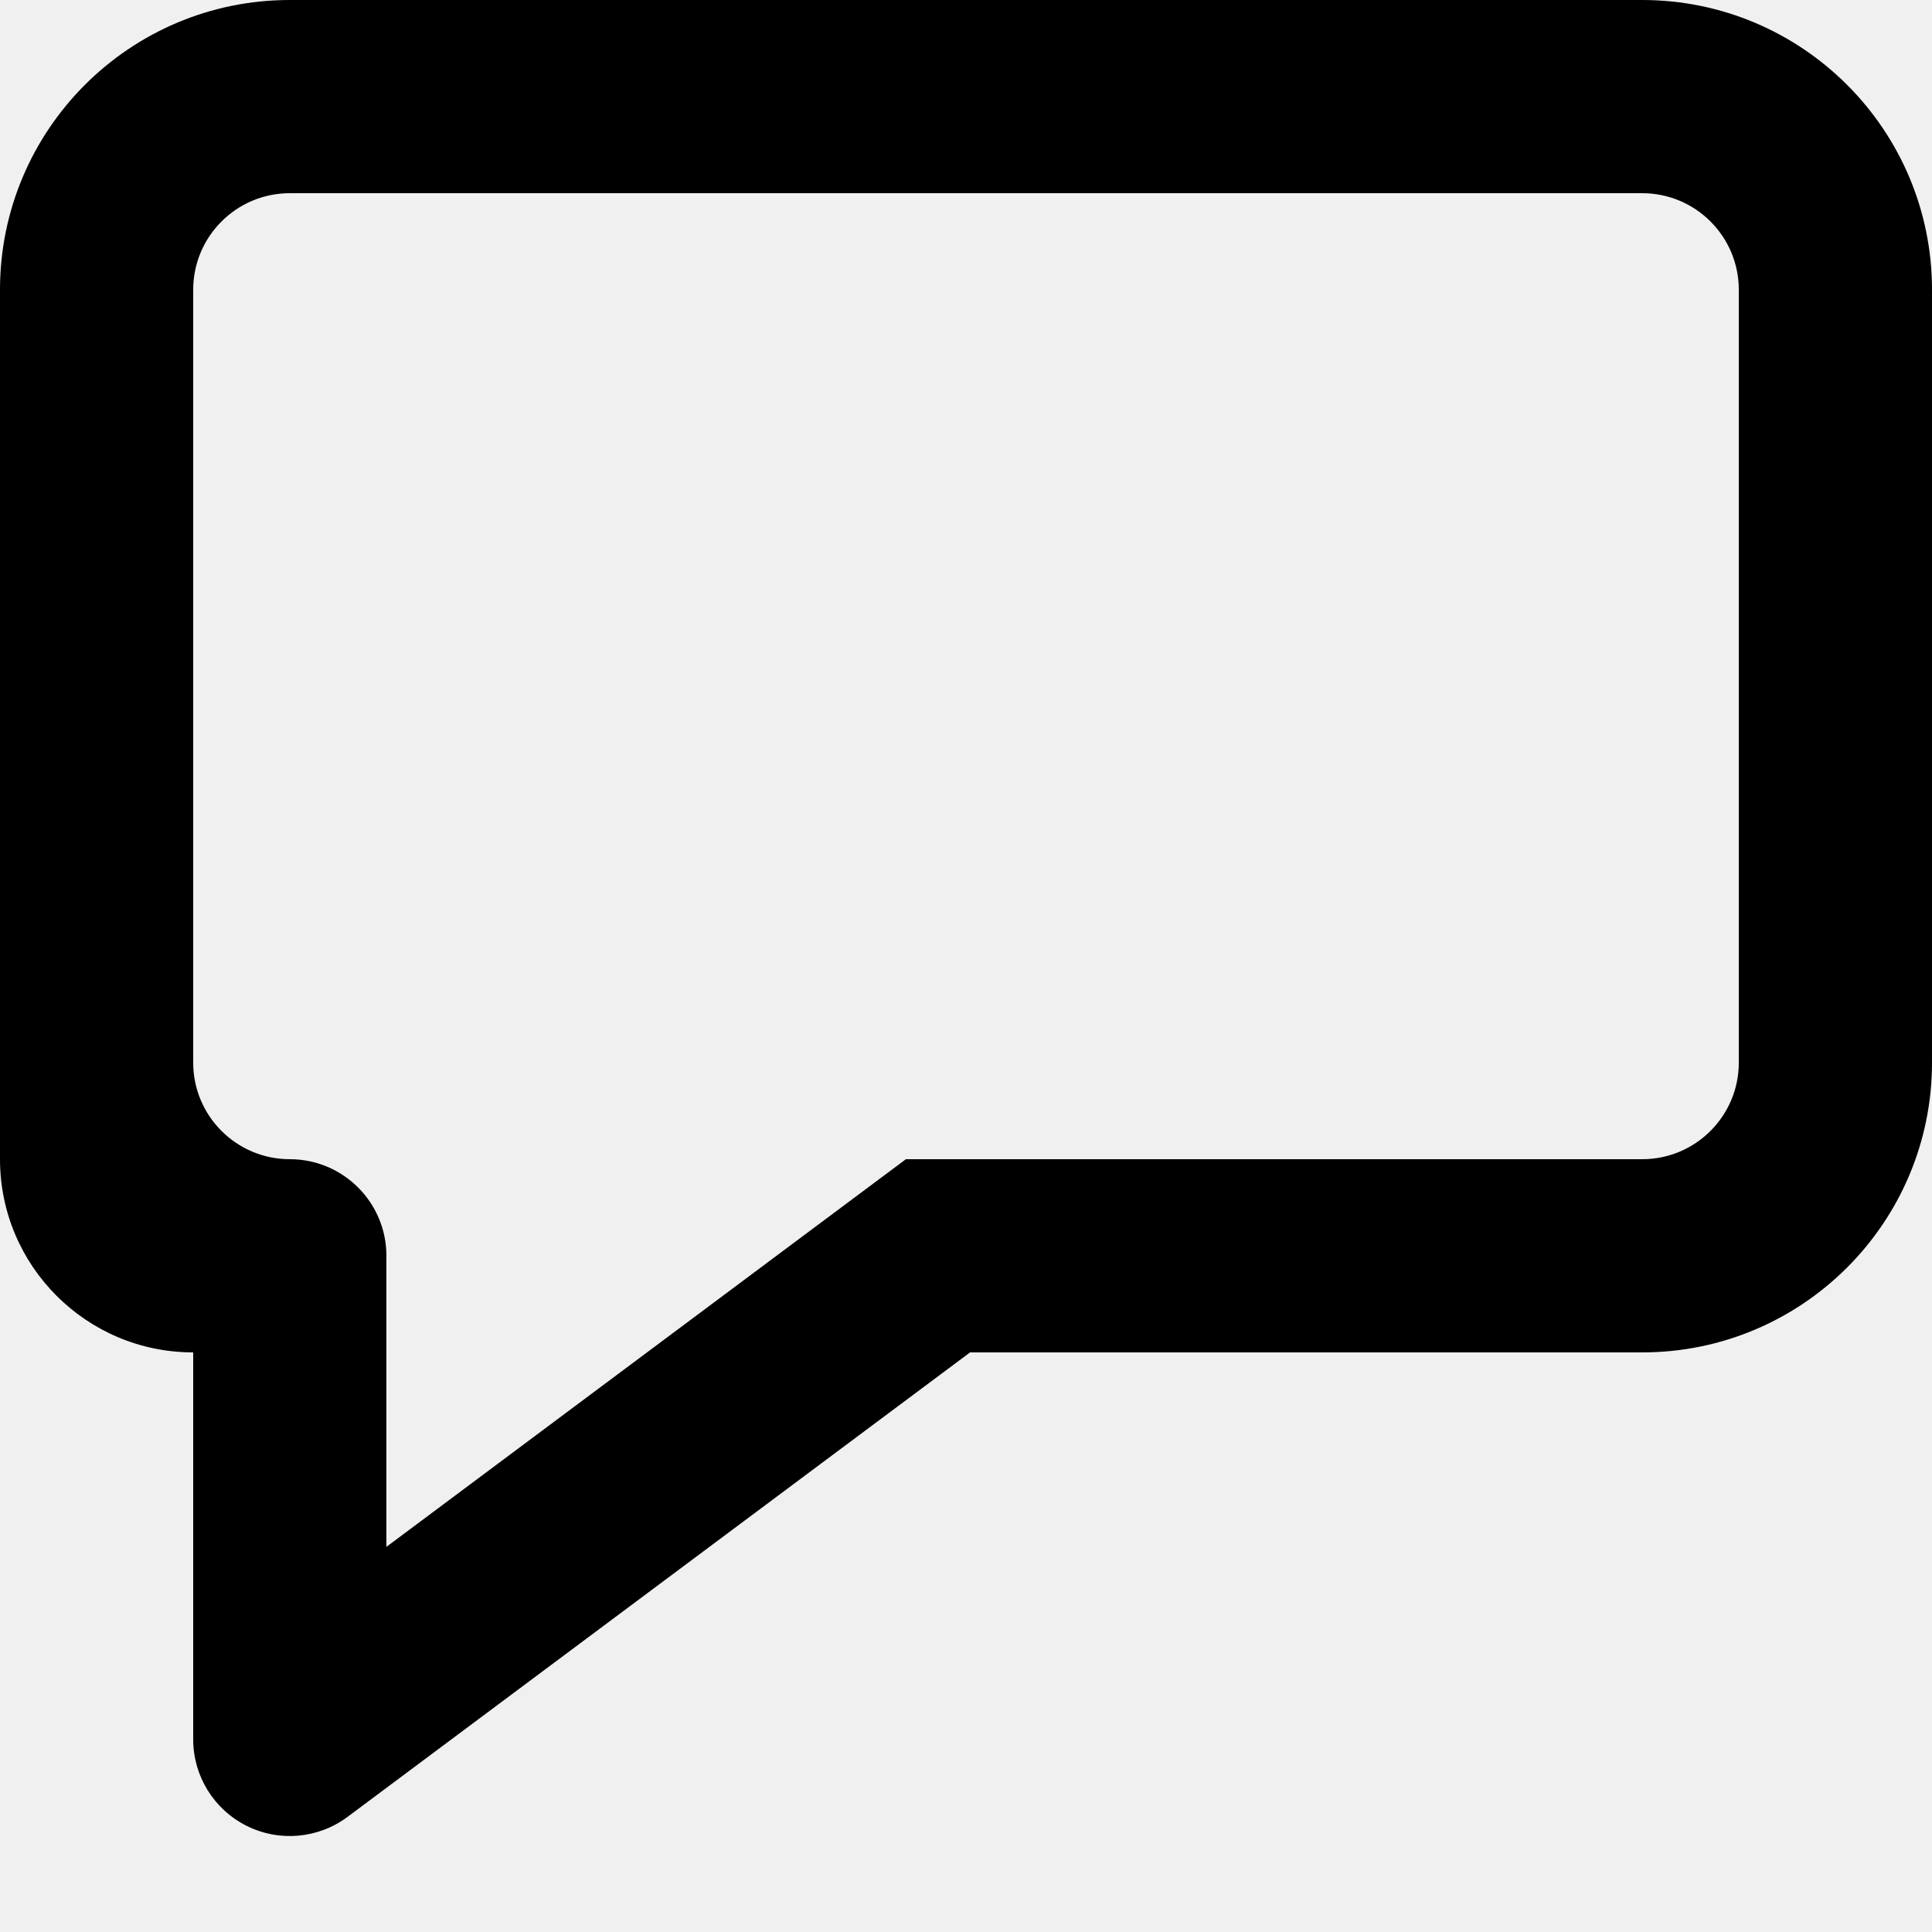
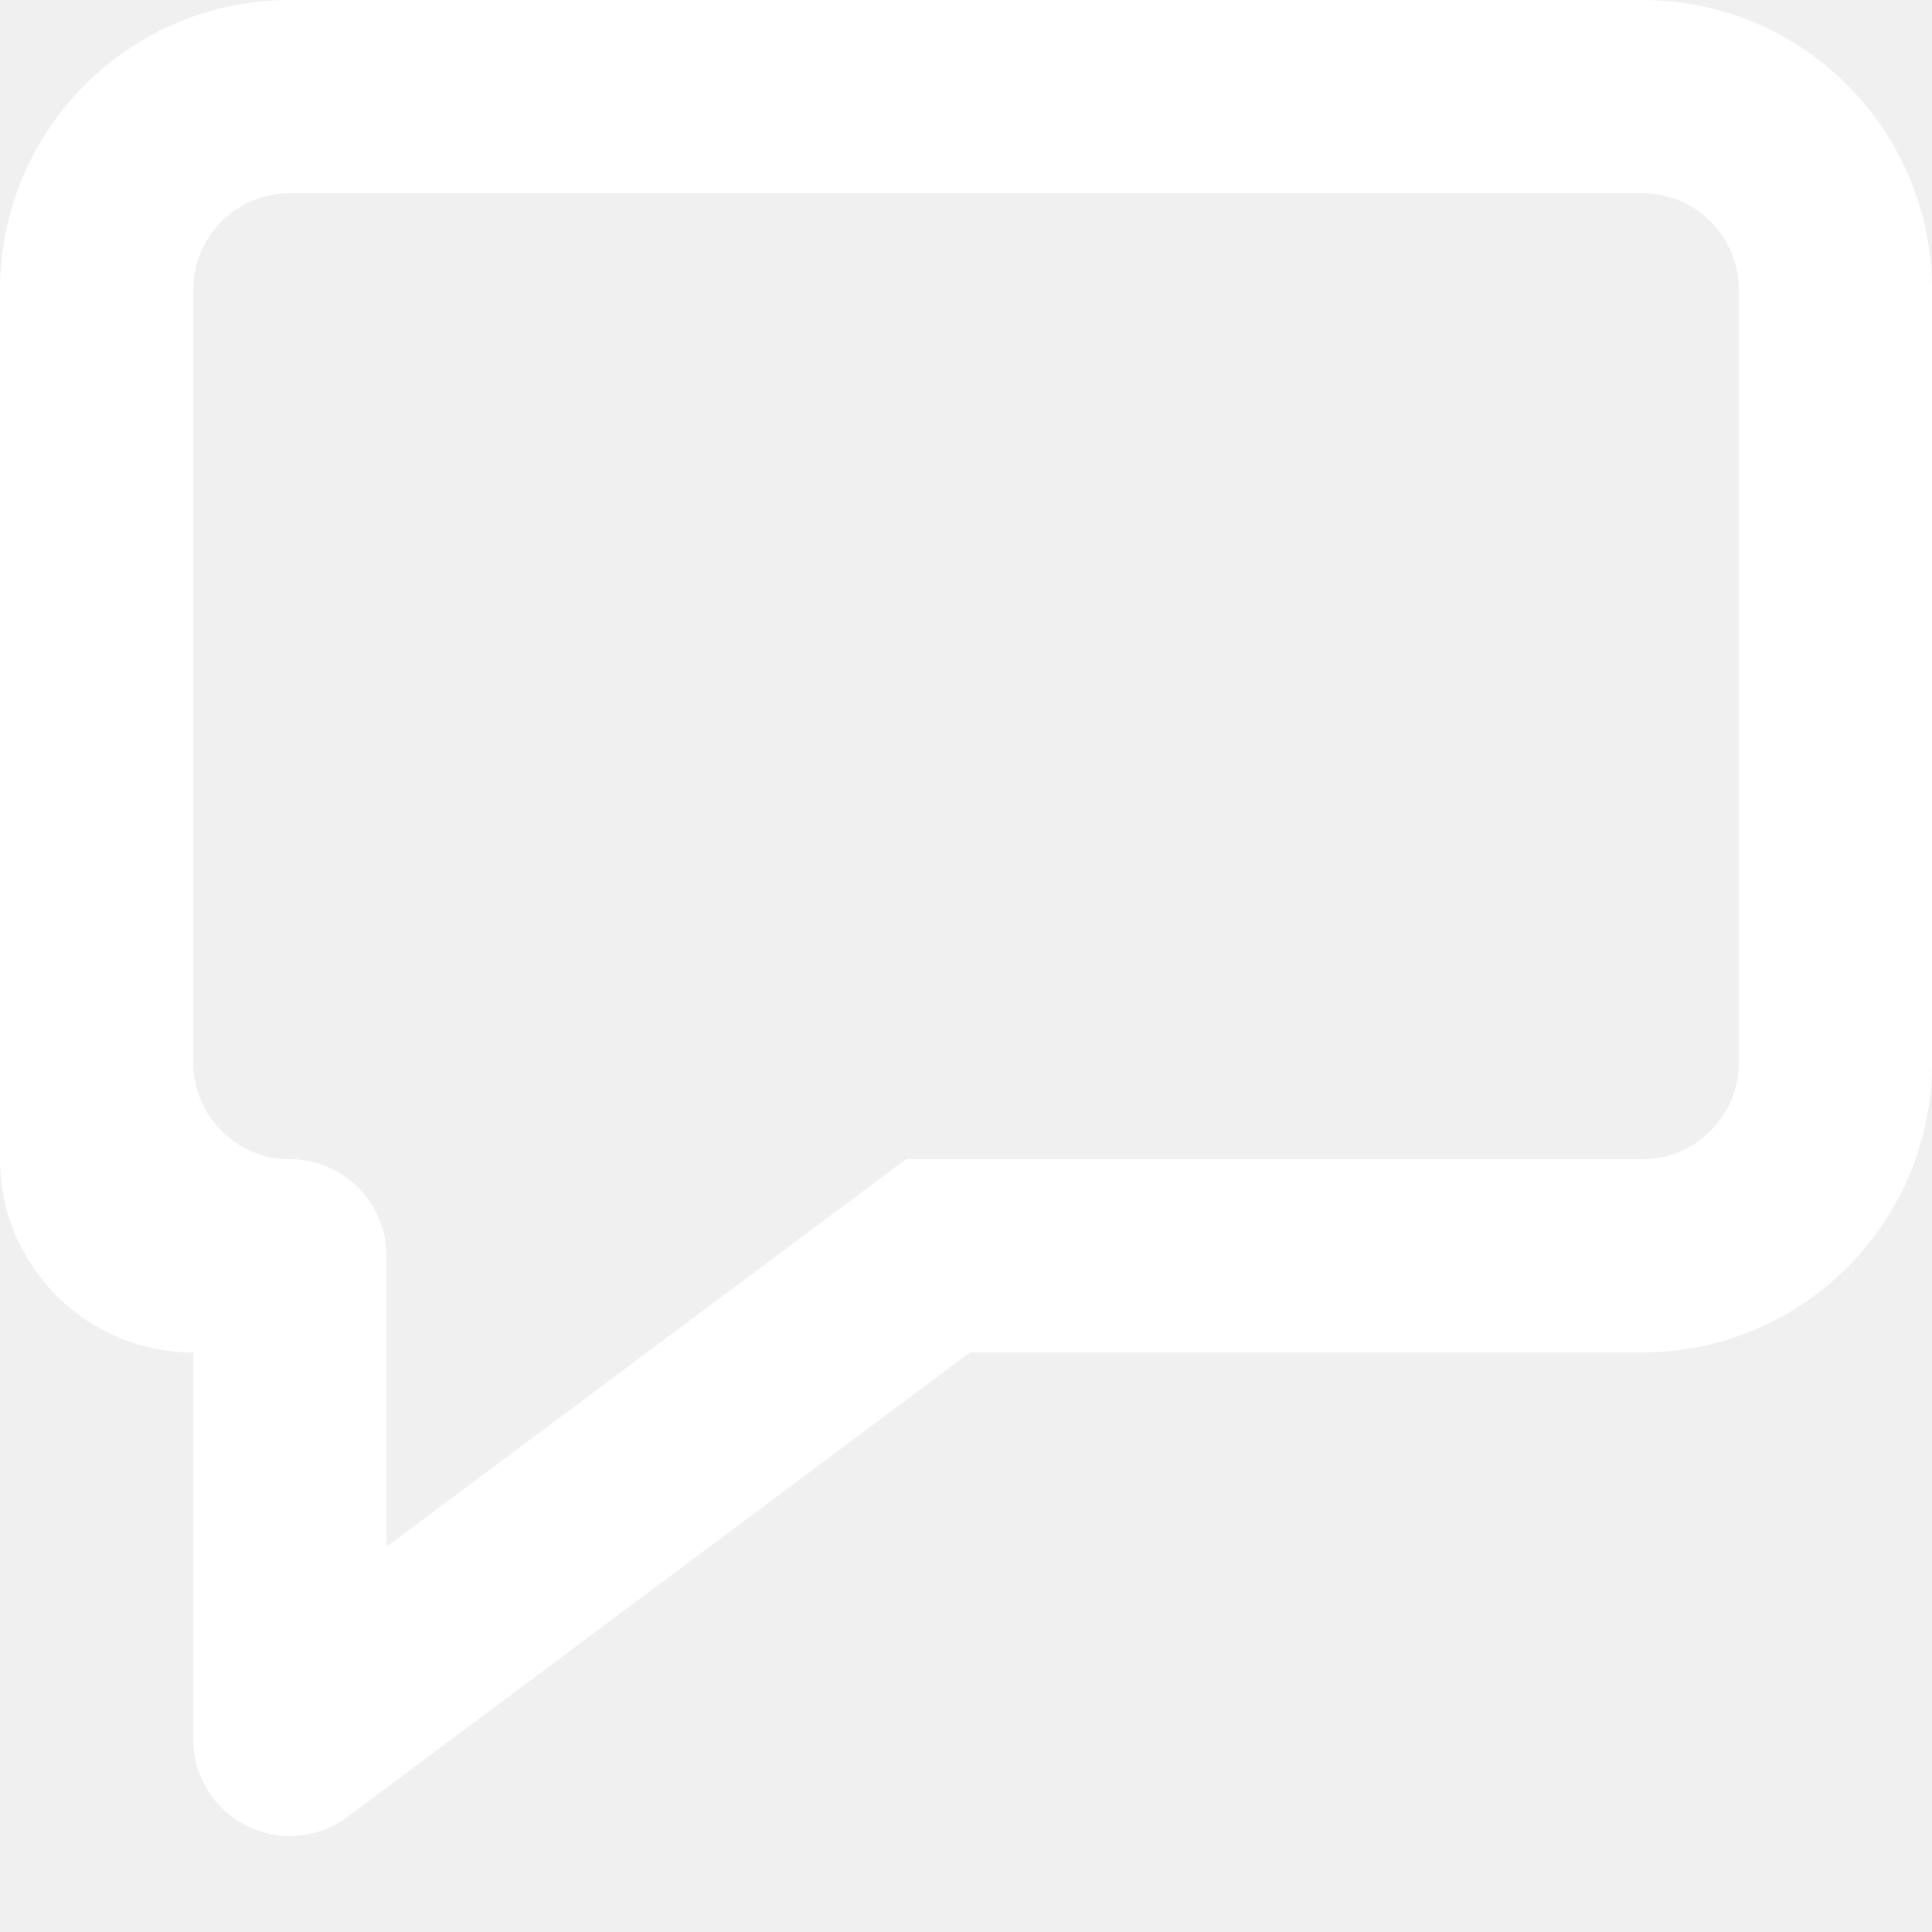
- <svg xmlns="http://www.w3.org/2000/svg" fill="#000000" width="800px" height="800px" viewBox="0 0 20 19" preserveAspectRatio="xMinYMin" class="jam jam-message">
+ <svg xmlns="http://www.w3.org/2000/svg" fill="#FFFFFF" width="800px" height="800px" viewBox="0 0 20 19" preserveAspectRatio="xMinYMin" class="jam jam-message">
  <path d="M9.378 12H17a1 1 0 0 0 1-1V3a1 1 0 0 0-1-1H3a1 1 0 0 0-1 1v8a1 1 0 0 0 1 1 1 1 0 0 1 1 1v3.013L9.378 12zM3 0h14a3 3 0 0 1 3 3v8a3 3 0 0 1-3 3h-6.958l-6.444 4.808A1 1 0 0 1 2 18.006V14a2 2 0 0 1-2-2V3a3 3 0 0 1 3-3z" />
</svg>
